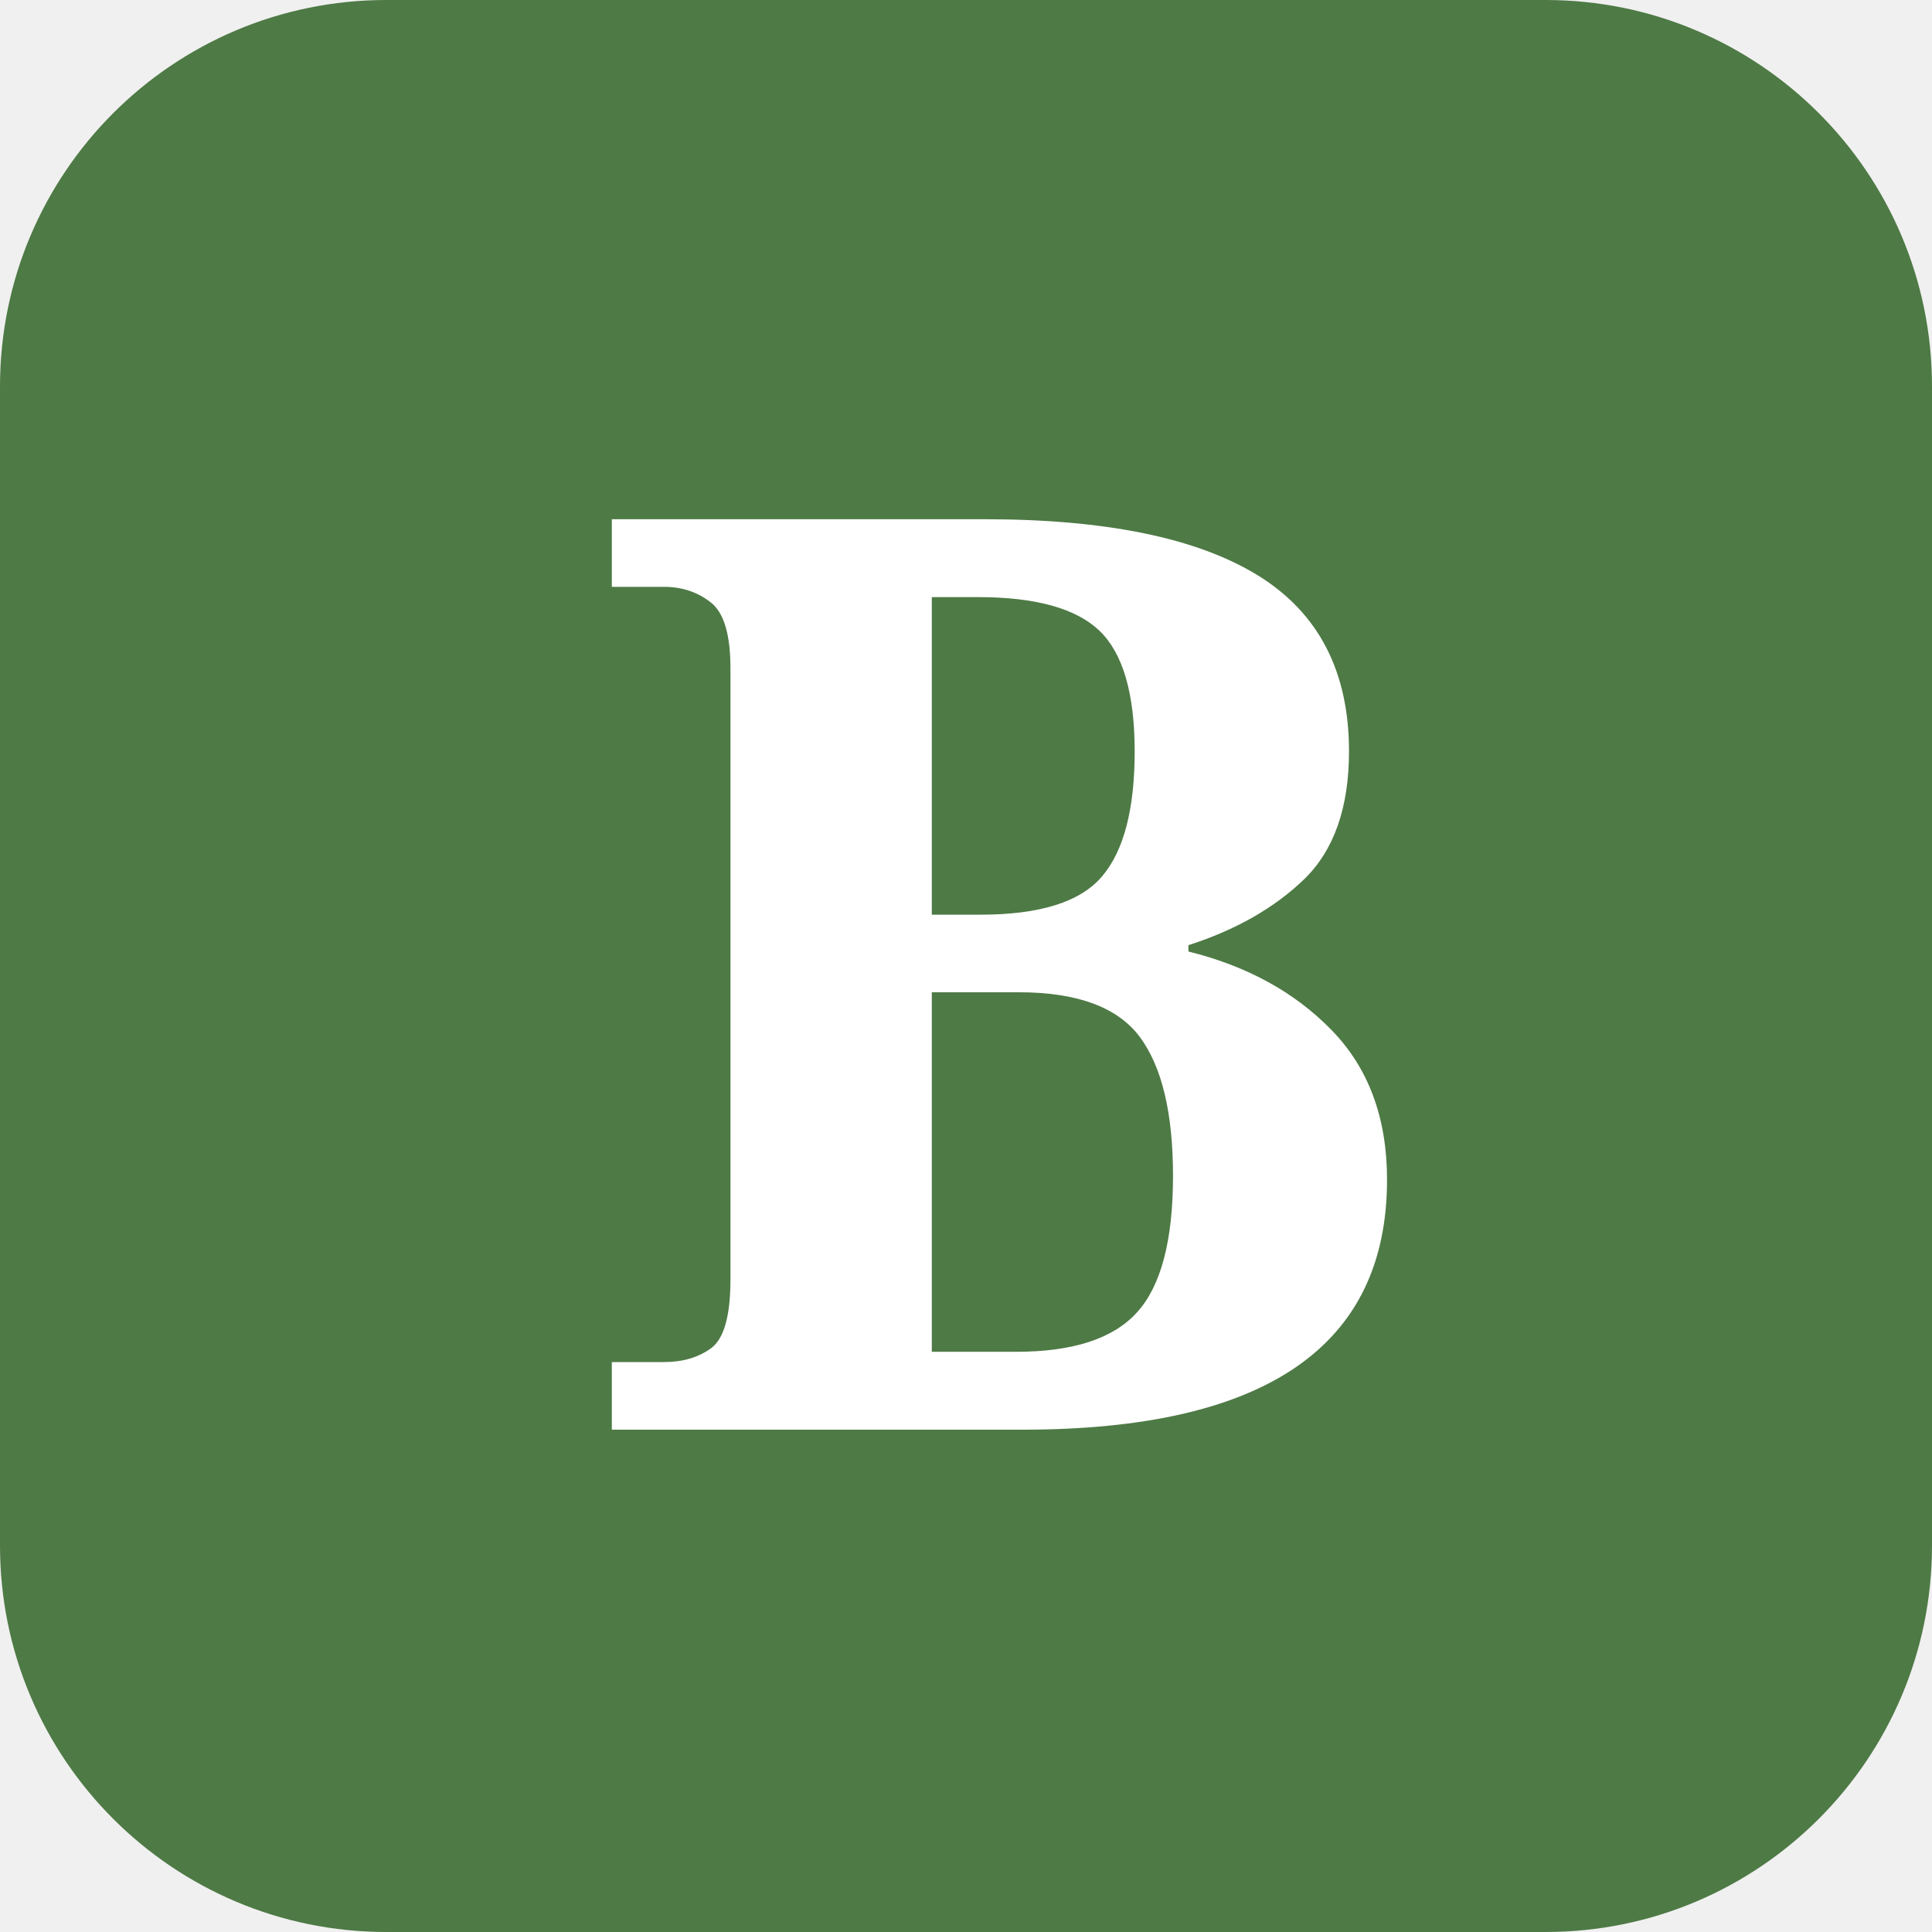
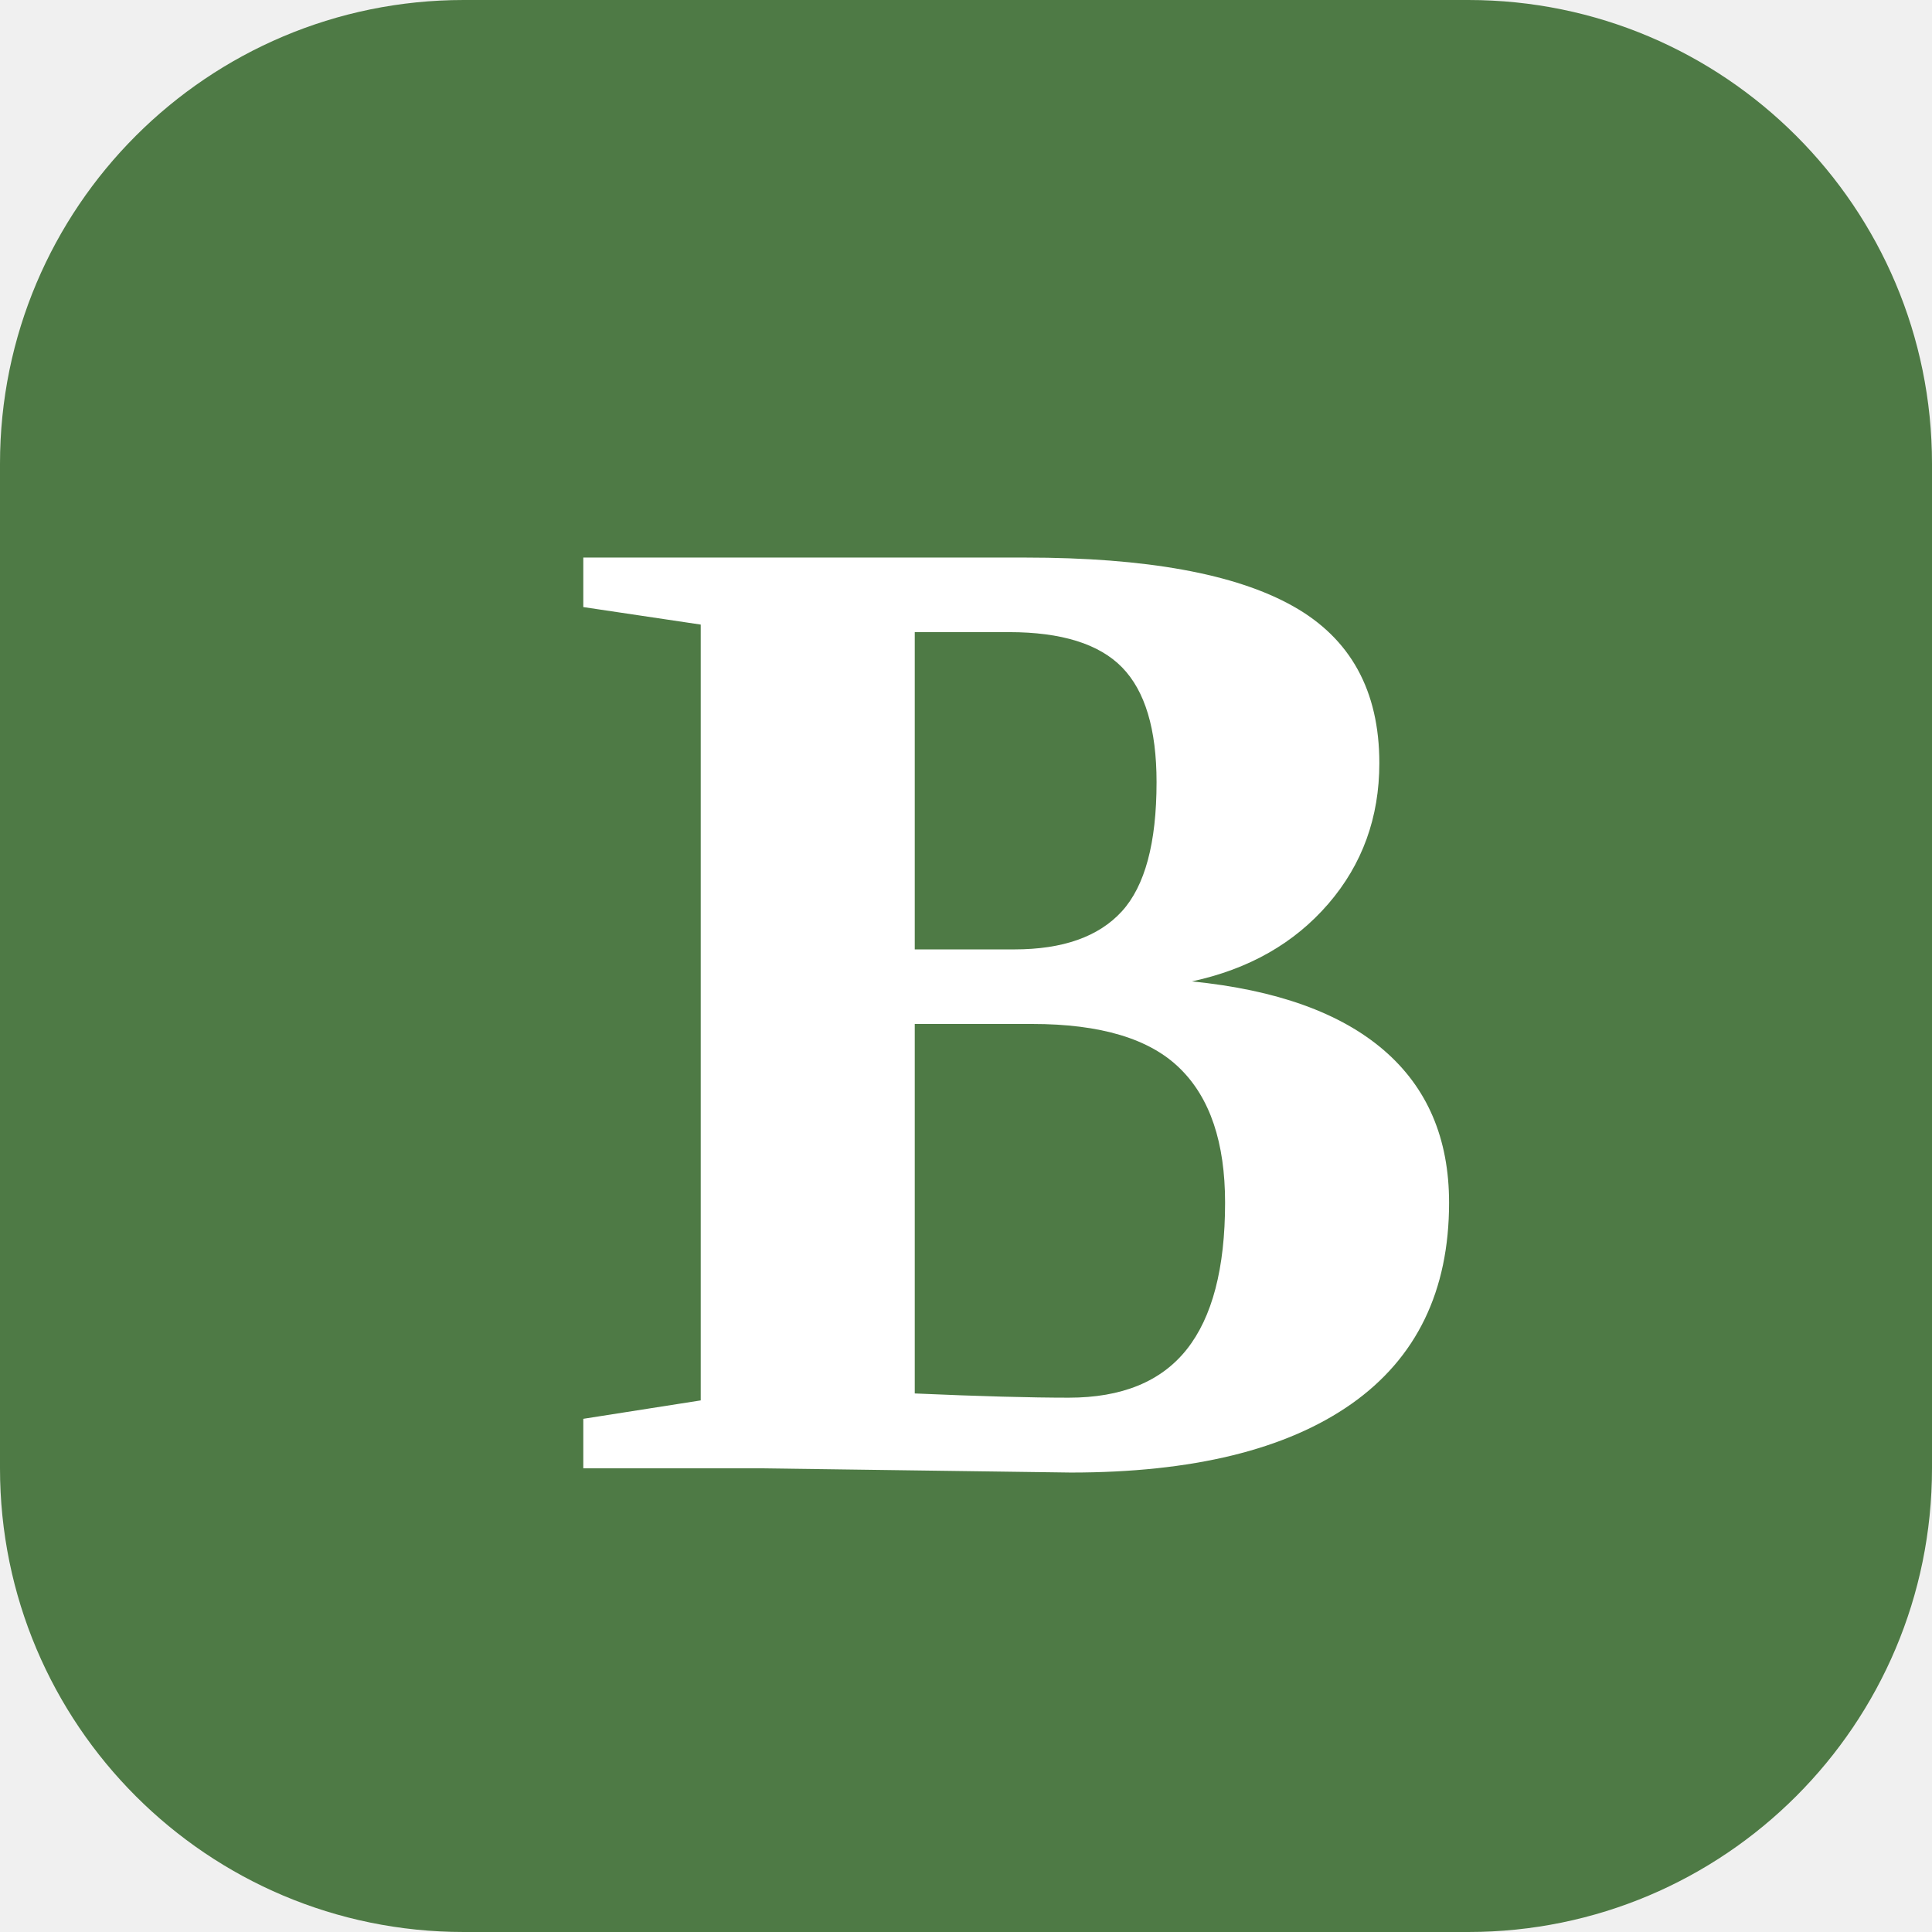
<svg xmlns="http://www.w3.org/2000/svg" viewBox="0 0 100 100">
-   <rect width="100" height="100" rx="20" fill="#4E7A45" />
-   <text x="52" y="74" font-family="Georgia,serif" font-size="66" font-weight="700" fill="#ffffff" text-anchor="middle">B</text>
+   <rect width="100" height="100" rx="24" fill="#4E7A45" />
+   <text x="53" y="76" font-family="Georgia,Times New Roman,serif" font-size="72" font-weight="700" fill="#ffffff" text-anchor="middle">B</text>
</svg>
